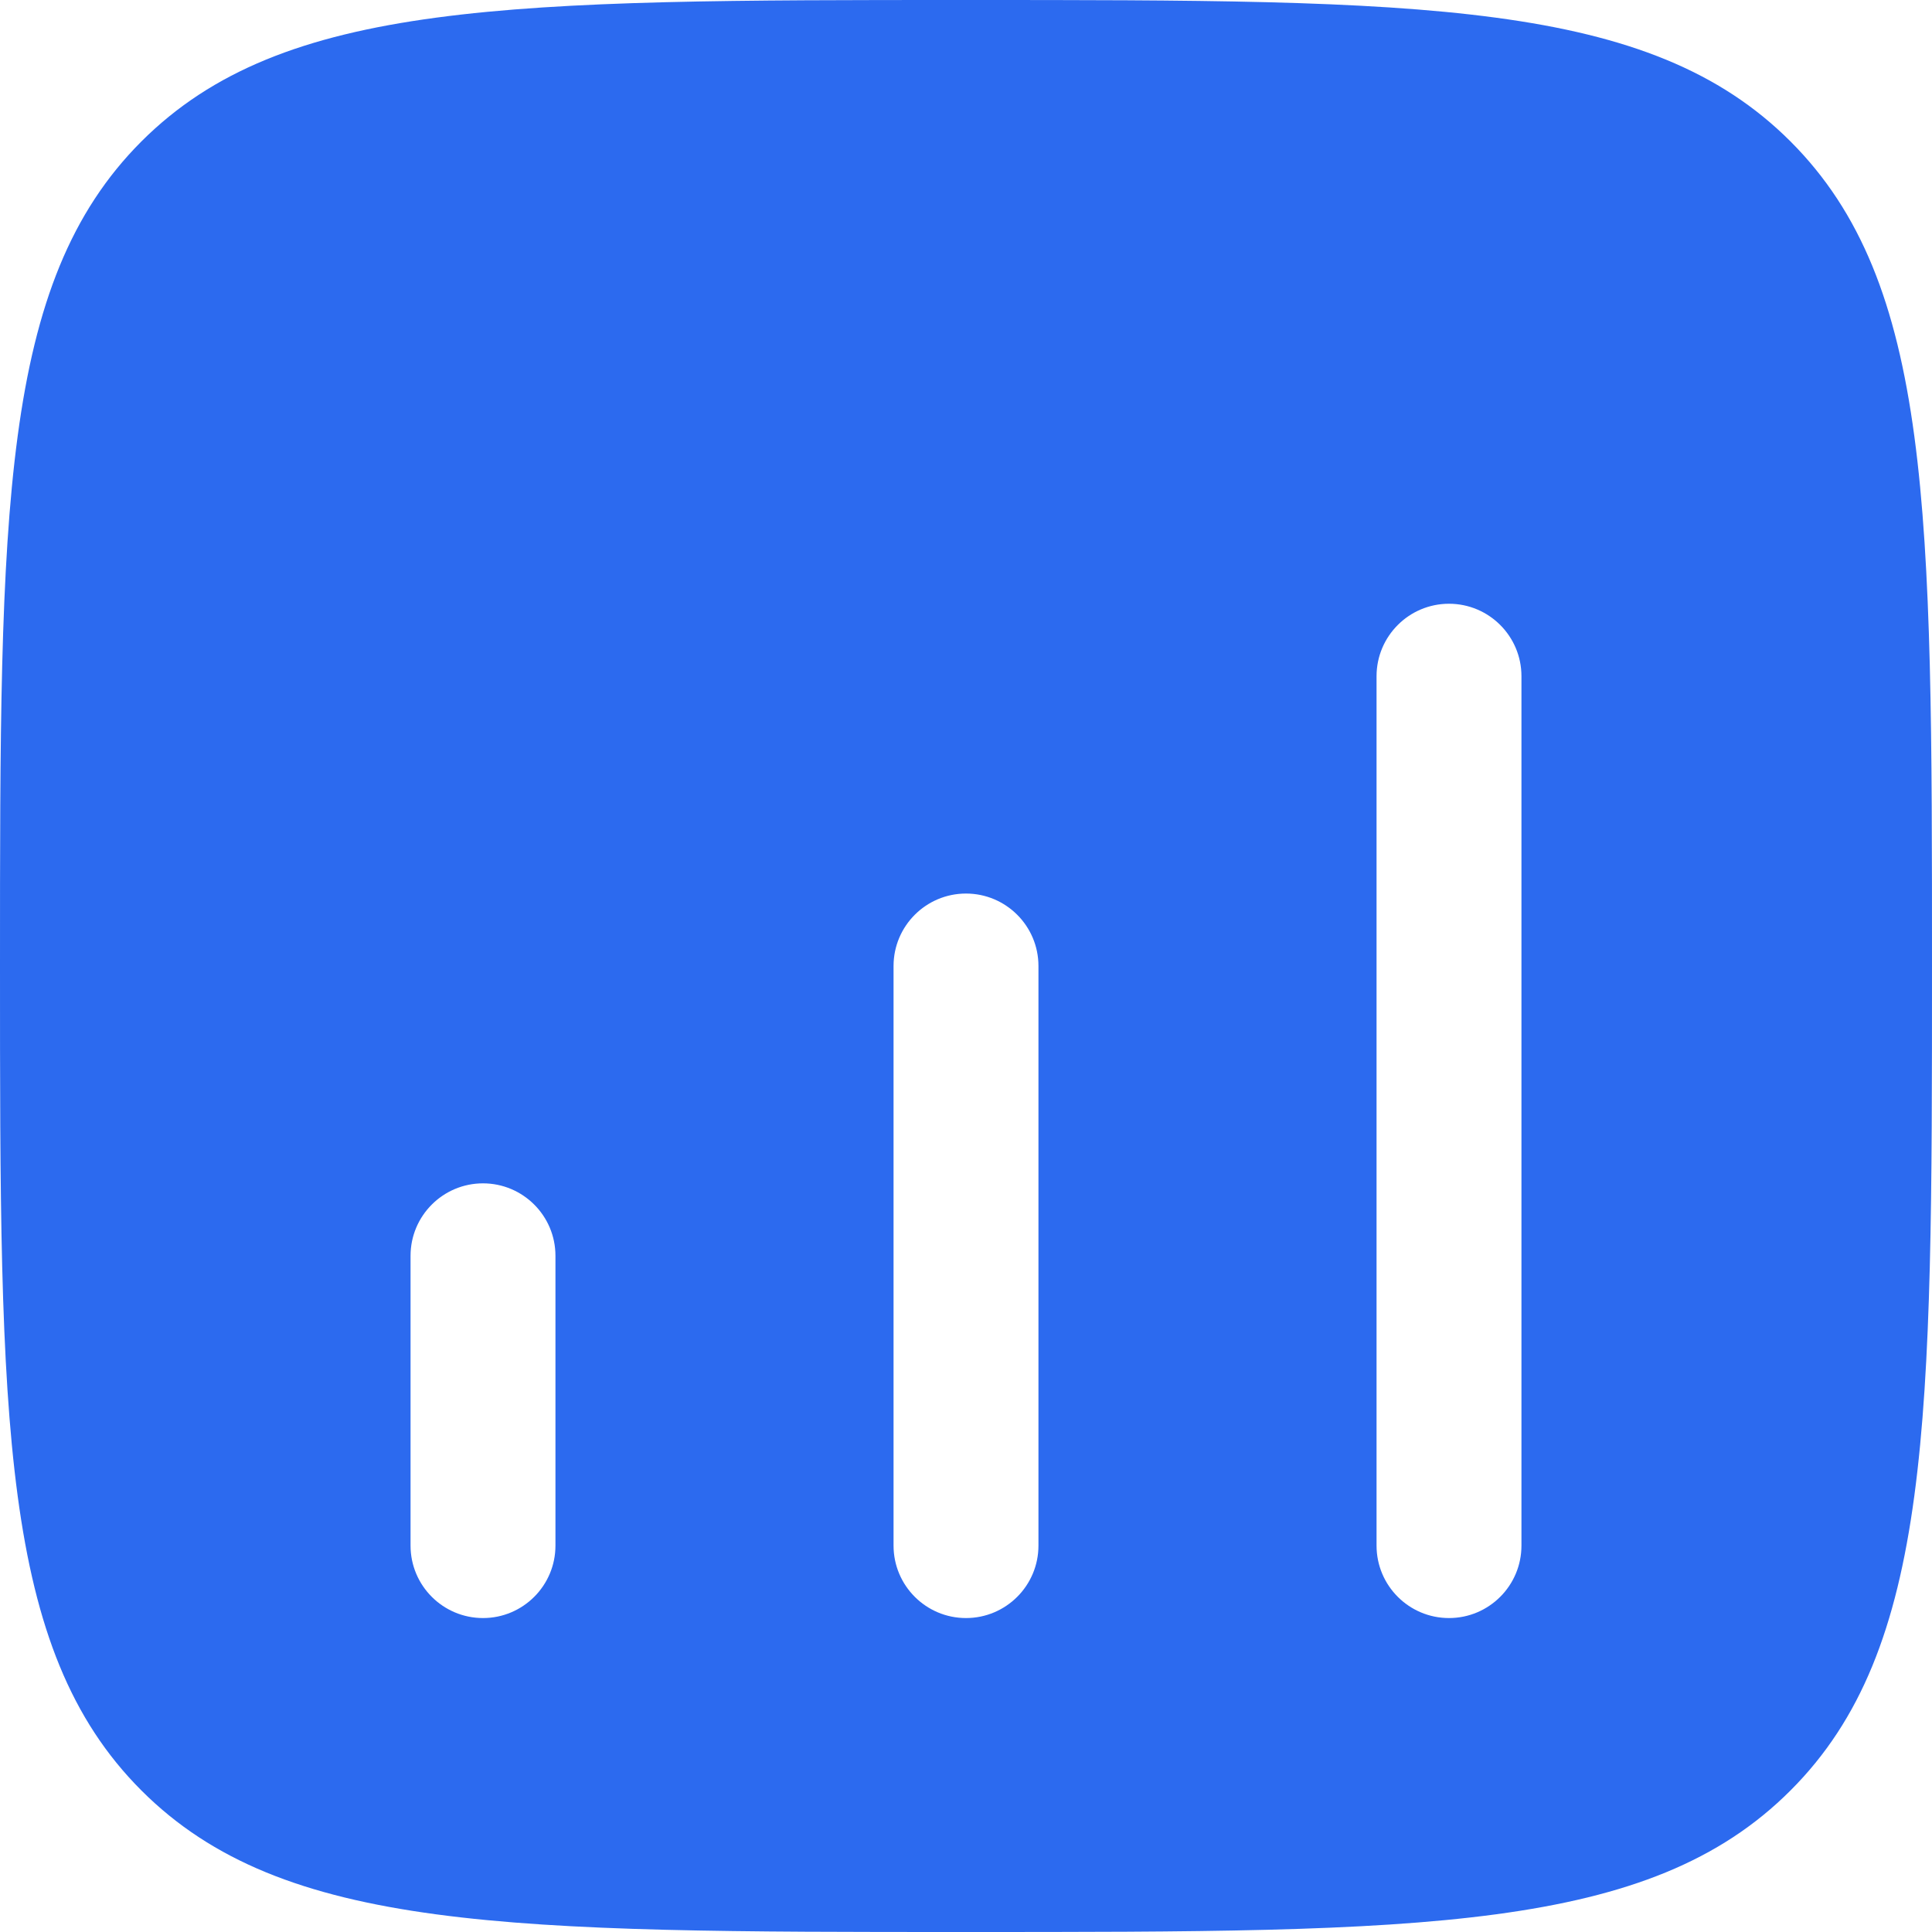
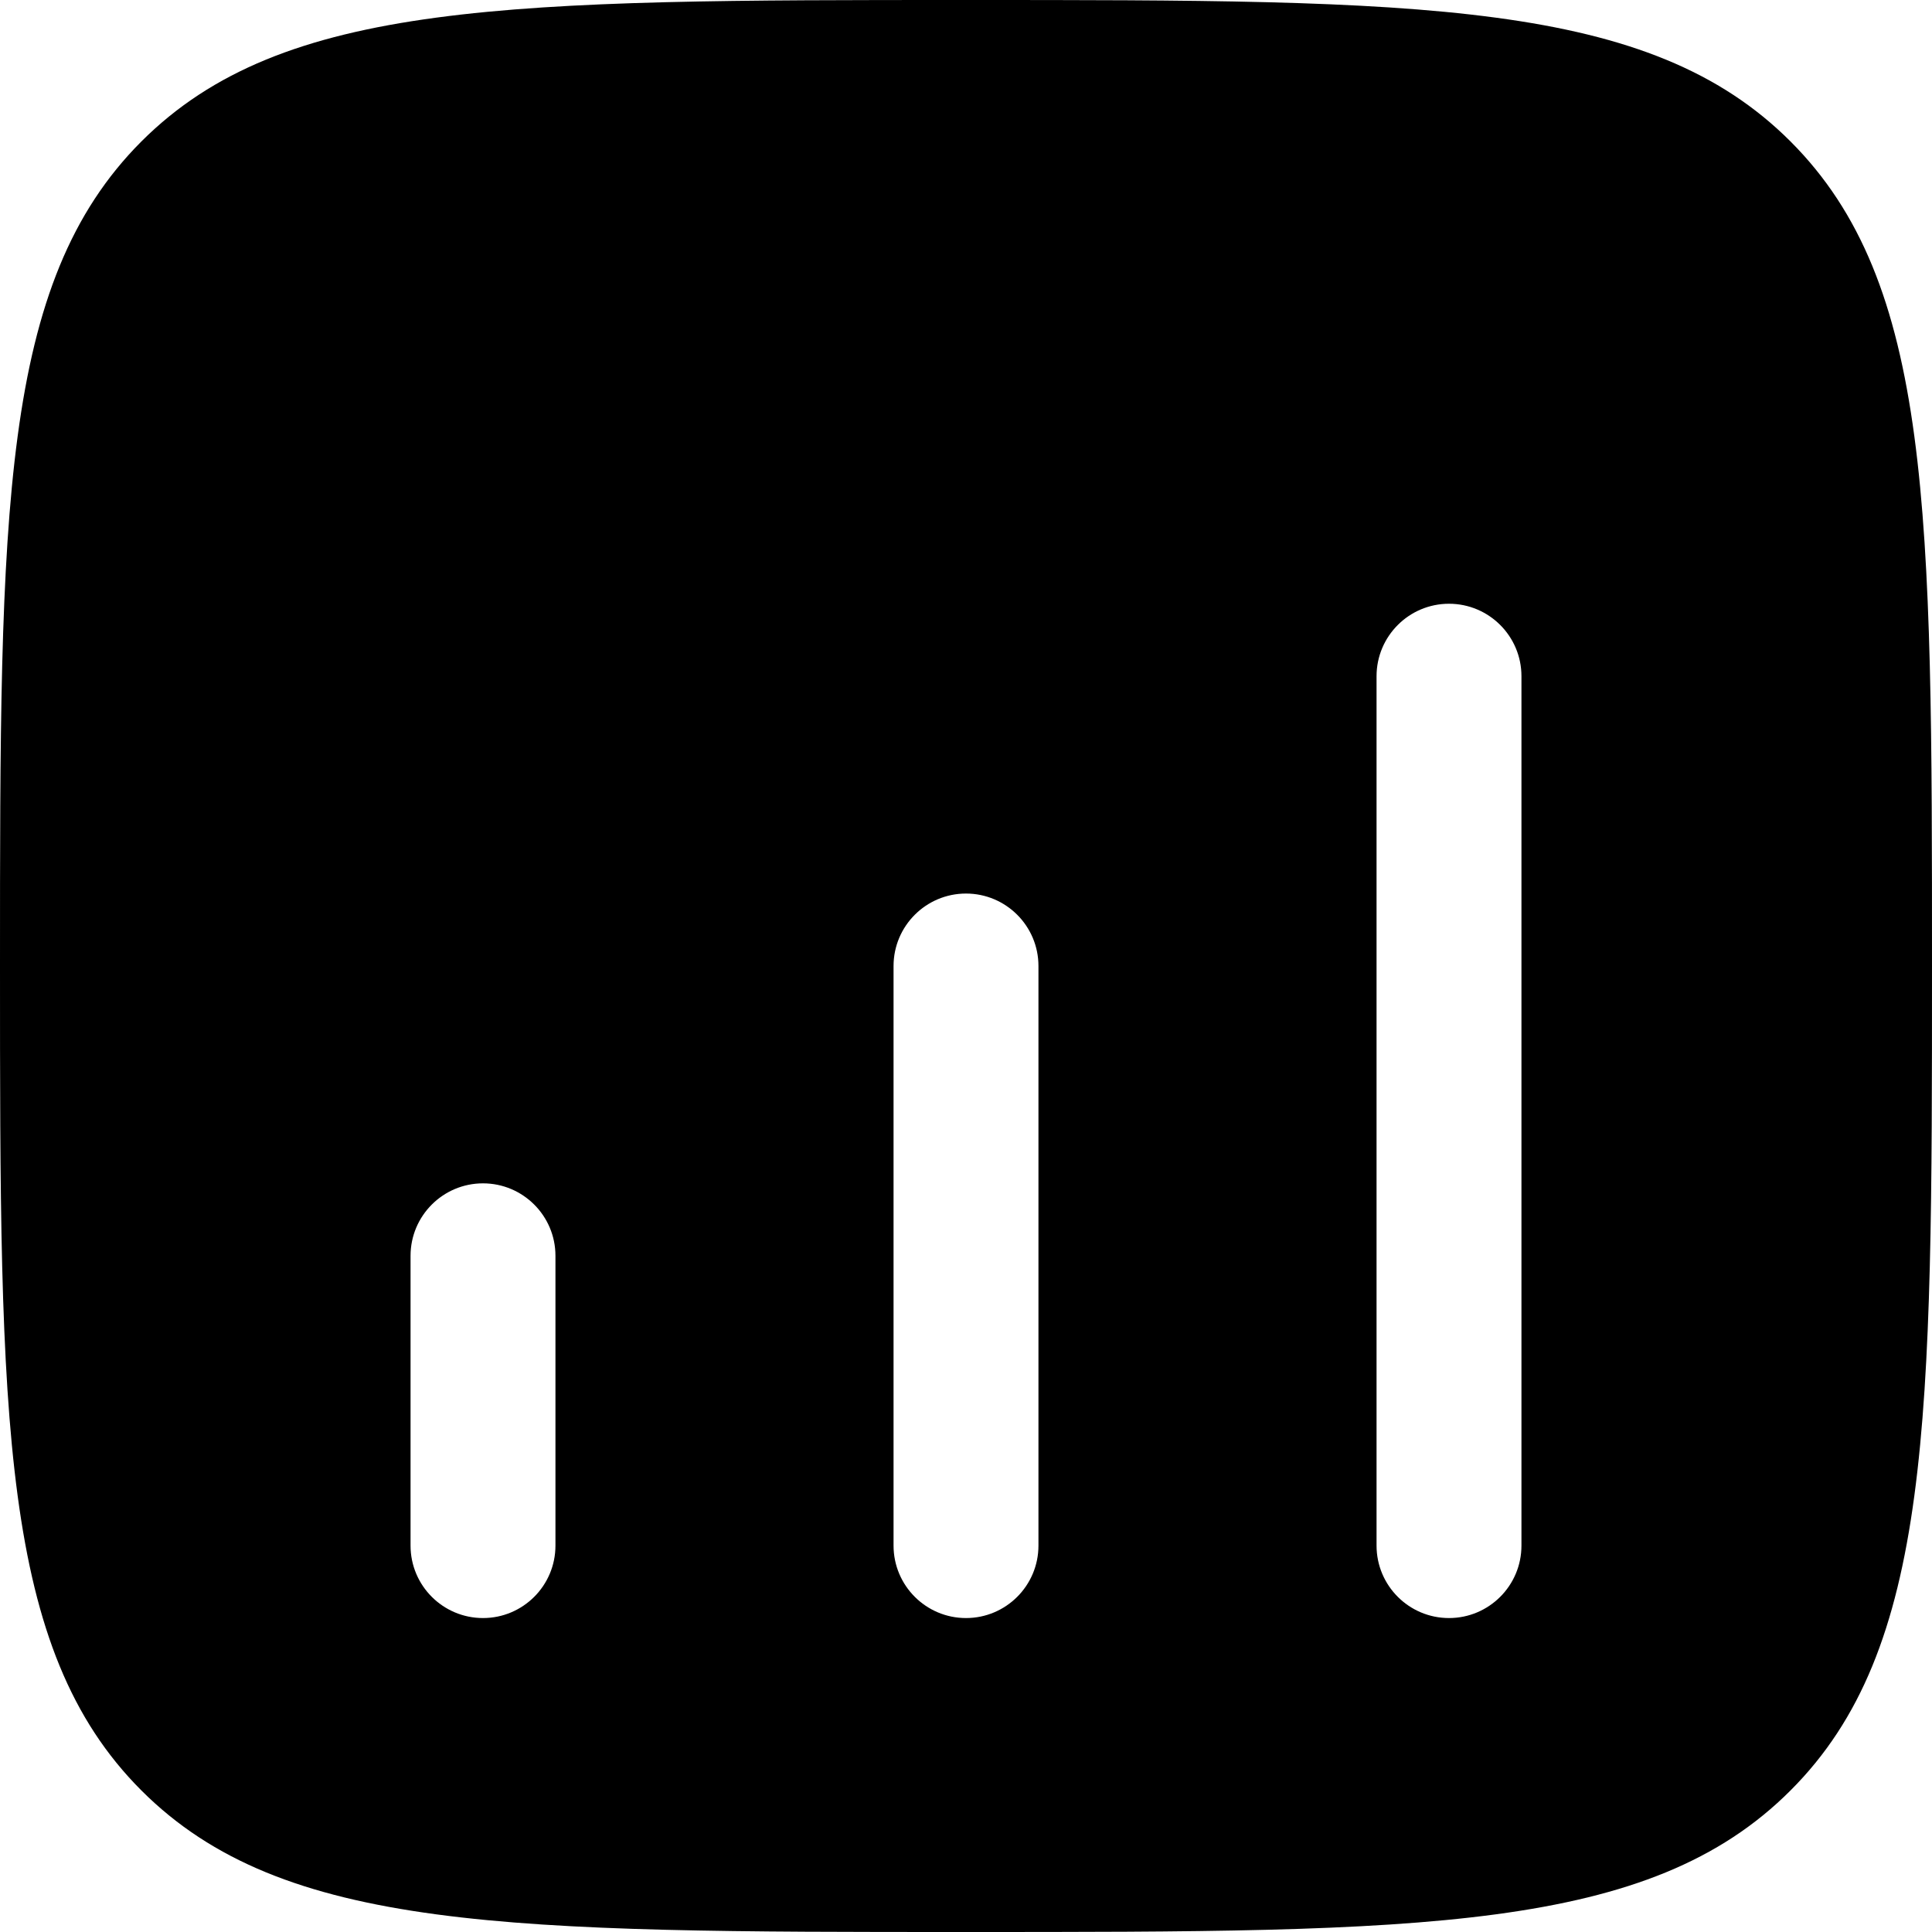
<svg xmlns="http://www.w3.org/2000/svg" width="20" height="20" viewBox="0 0 20 20" fill="none">
-   <path fill-rule="evenodd" clip-rule="evenodd" d="M1.464 1.464C0 2.929 0 5.286 0 10C0 14.714 0 17.071 1.464 18.535C2.929 20 5.286 20 10 20C14.714 20 17.071 20 18.535 18.535C20 17.071 20 14.714 20 10C20 5.286 20 2.929 18.535 1.464C17.071 0 14.714 0 10 0C5.286 0 2.929 0 1.464 1.464ZM15 6.25C15.414 6.25 15.75 6.586 15.75 7V16C15.75 16.414 15.414 16.75 15 16.75C14.586 16.75 14.25 16.414 14.25 16V7C14.25 6.586 14.586 6.25 15 6.25ZM10.75 10C10.75 9.586 10.414 9.25 10 9.25C9.586 9.25 9.25 9.586 9.25 10V16C9.25 16.414 9.586 16.75 10 16.75C10.414 16.75 10.75 16.414 10.75 16V10ZM5 12.25C5.414 12.25 5.75 12.586 5.75 13V16C5.75 16.414 5.414 16.75 5 16.75C4.586 16.75 4.25 16.414 4.25 16V13C4.25 12.586 4.586 12.25 5 12.25Z" fill="#2C6AEF" />
+   <path fill-rule="evenodd" clip-rule="evenodd" d="M1.464 1.464C0 2.929 0 5.286 0 10C0 14.714 0 17.071 1.464 18.535C2.929 20 5.286 20 10 20C14.714 20 17.071 20 18.535 18.535C20 17.071 20 14.714 20 10C20 5.286 20 2.929 18.535 1.464C17.071 0 14.714 0 10 0C5.286 0 2.929 0 1.464 1.464ZM15 6.25C15.414 6.25 15.75 6.586 15.75 7V16C15.75 16.414 15.414 16.75 15 16.75C14.586 16.75 14.25 16.414 14.25 16V7C14.25 6.586 14.586 6.25 15 6.25ZM10.75 10C10.75 9.586 10.414 9.25 10 9.25C9.586 9.25 9.25 9.586 9.25 10V16C9.25 16.414 9.586 16.75 10 16.75C10.414 16.75 10.75 16.414 10.75 16V10ZM5 12.25C5.414 12.25 5.75 12.586 5.75 13V16C5.75 16.414 5.414 16.75 5 16.75C4.586 16.75 4.25 16.414 4.25 16V13C4.25 12.586 4.586 12.25 5 12.25Z" fill="currentColor" />
</svg>
